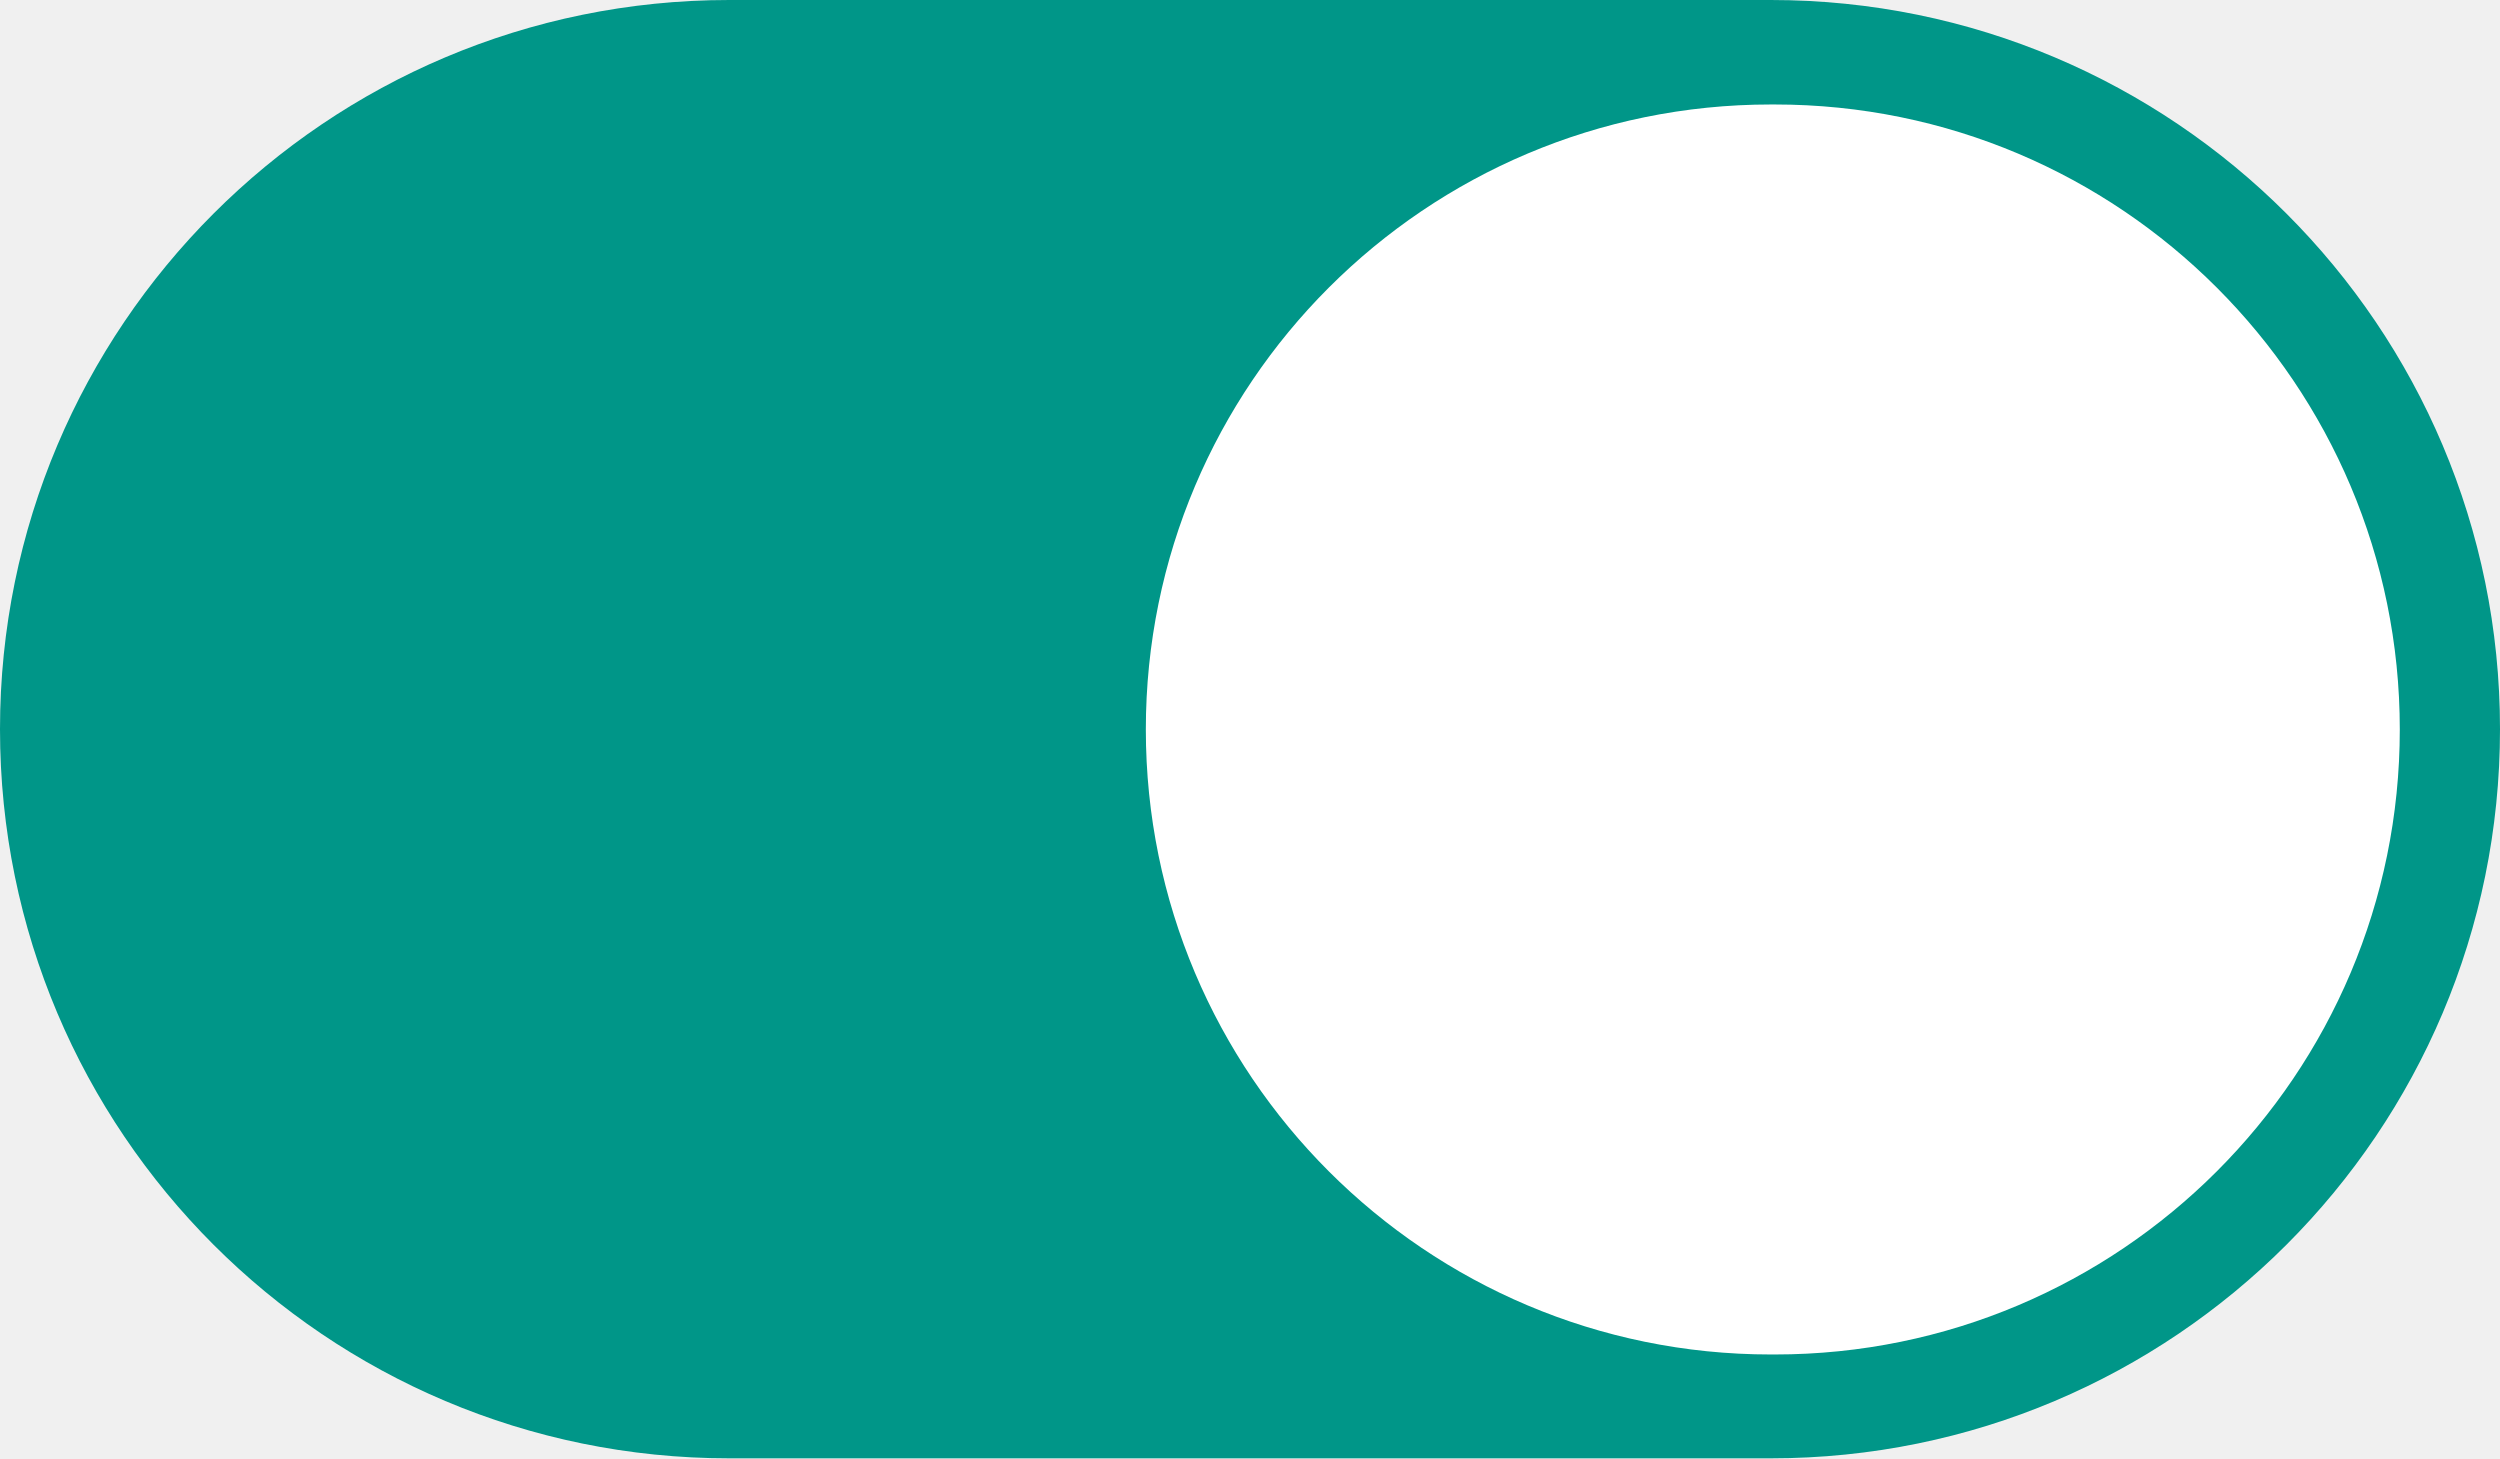
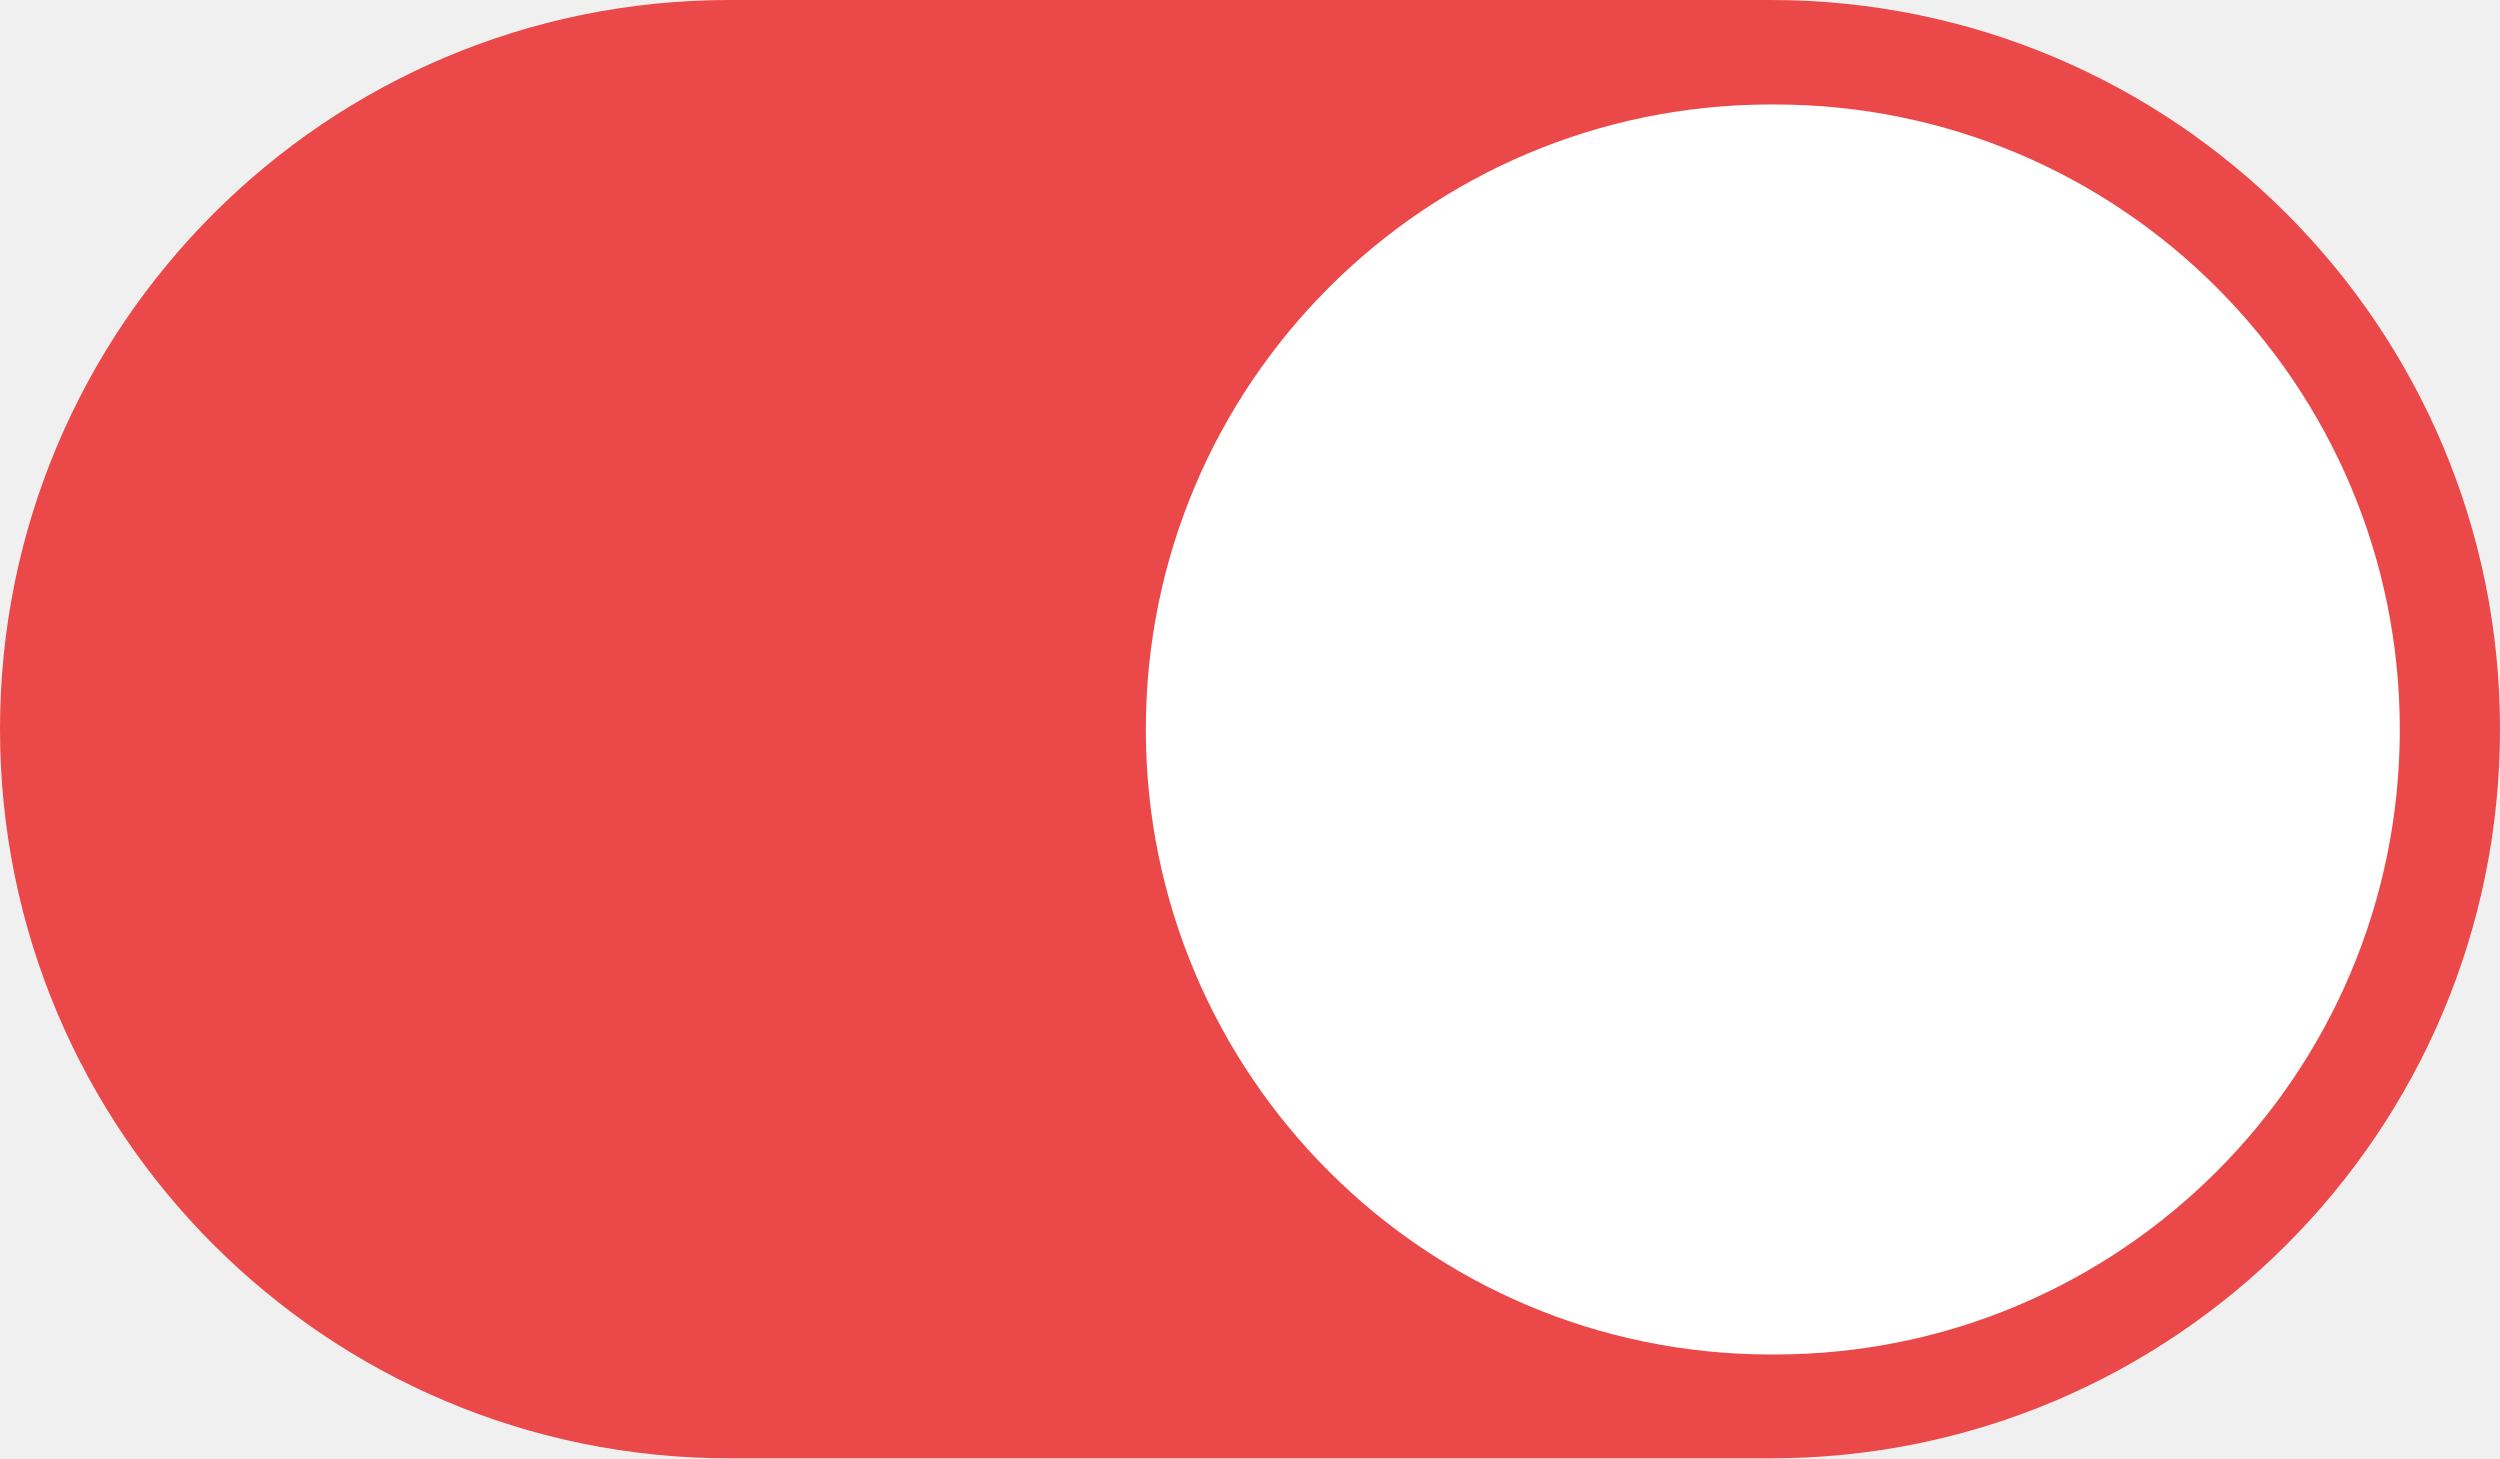
<svg xmlns="http://www.w3.org/2000/svg" width="24" height="14" viewBox="0 0 24 14" fill="none">
-   <rect width="24" height="14" rx="7" fill="#009688" />
+   <rect width="24" height="14" rx="7" fill="#eb4949" />
  <rect x="11" y="1.003" width="12.038" height="12" rx="6" fill="white" />
</svg>
